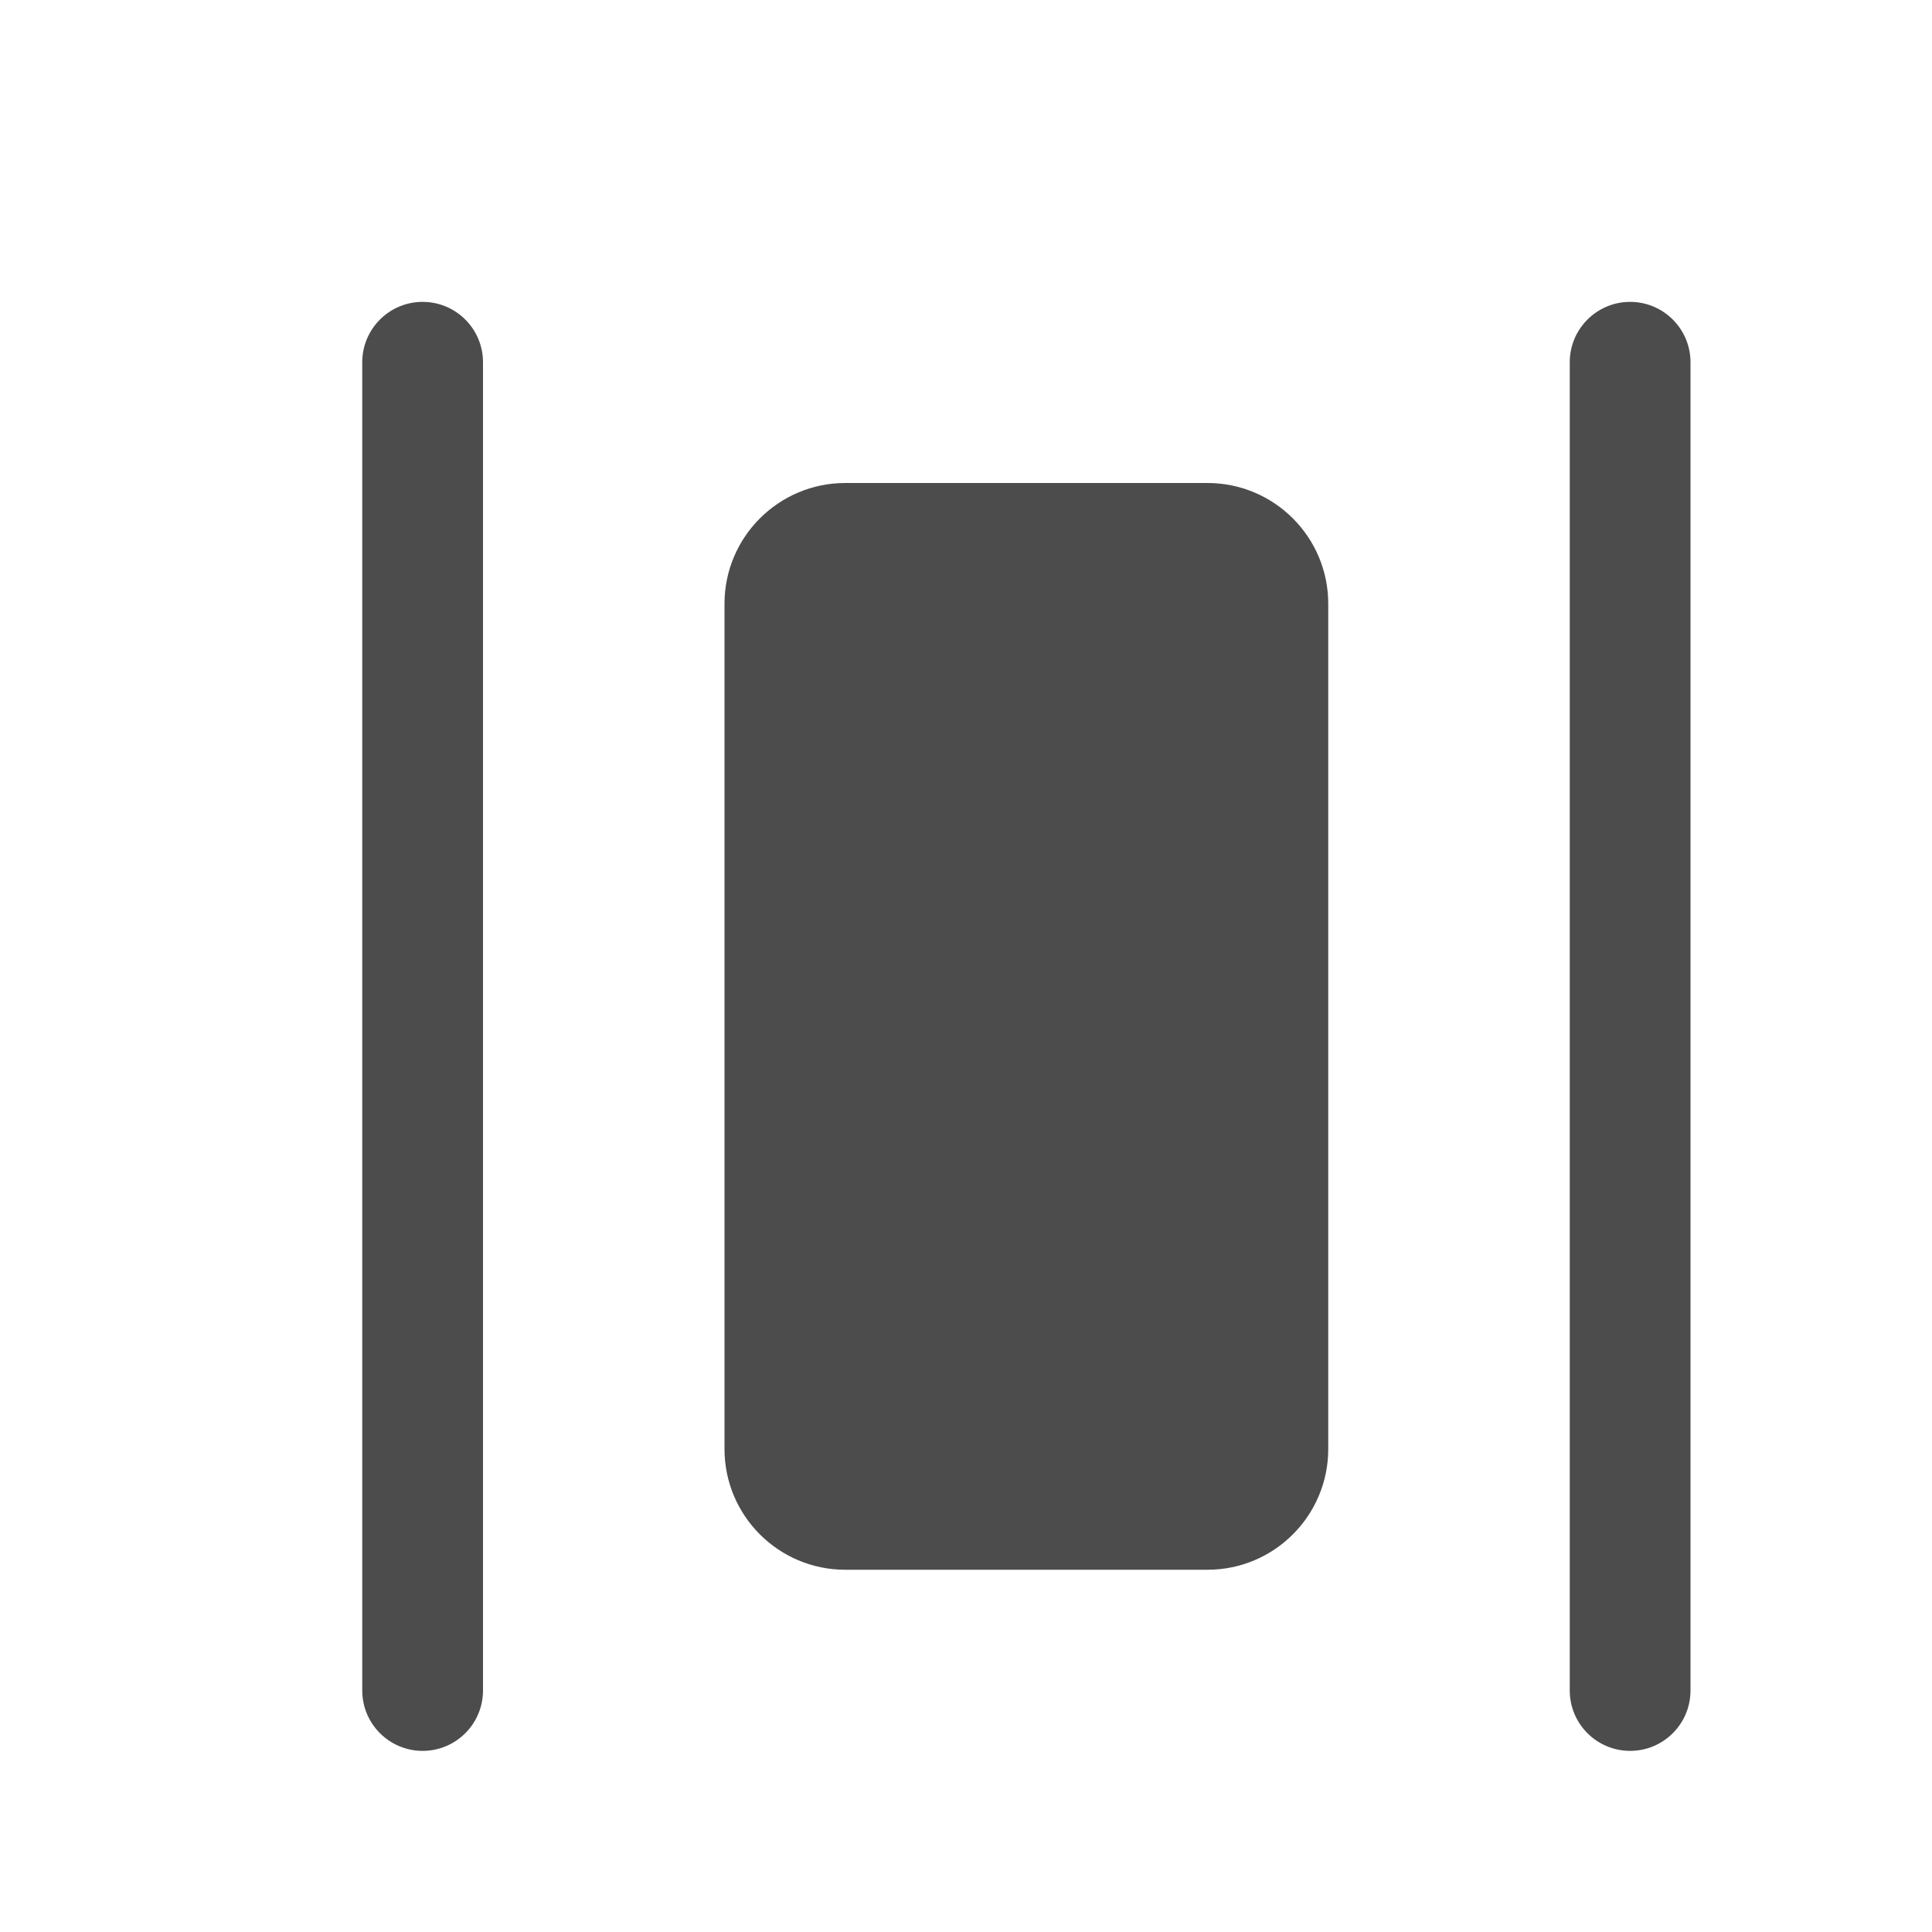
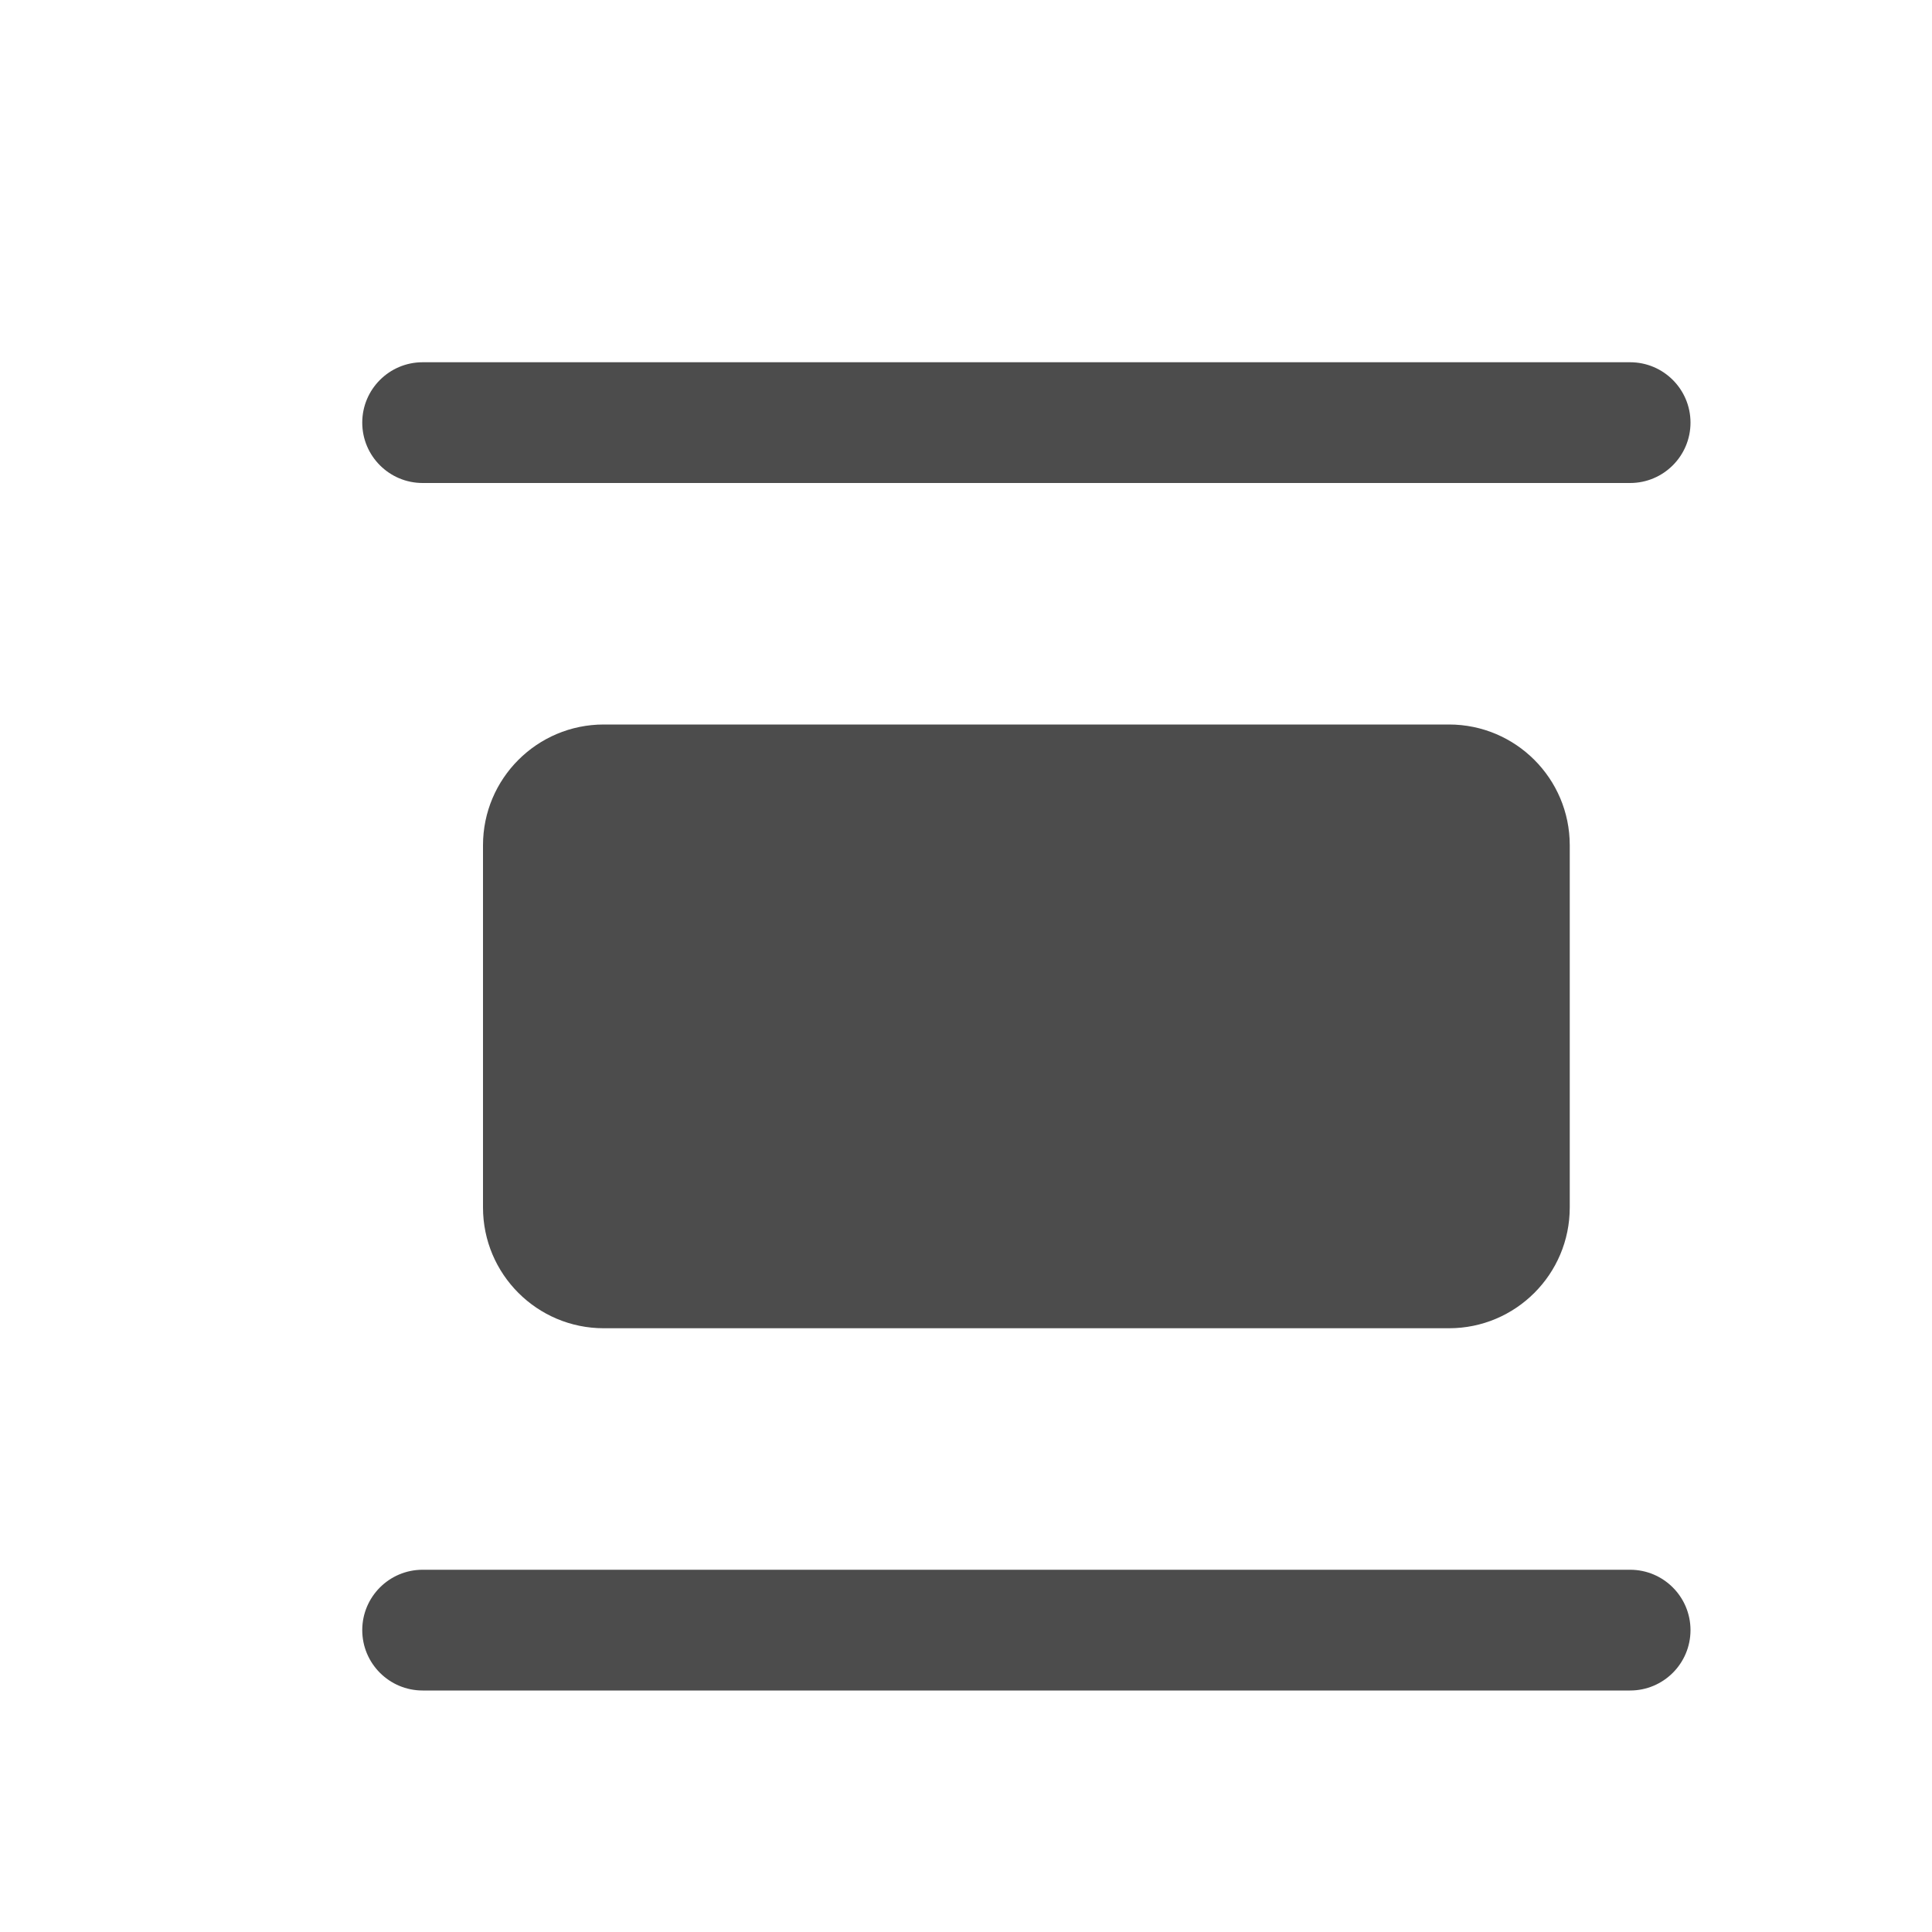
<svg xmlns="http://www.w3.org/2000/svg" width="16px" height="16px" viewBox="0 0 16 16" version="1.1">
  <g id="控件" stroke="none" stroke-width="1" fill="none" fill-rule="evenodd">
    <g id="编组">
      <rect id="矩形" fill="#D8D8D8" opacity="0" x="0" y="0" width="16" height="16" />
-       <path d="M4,3 L4,14 C4,14.276 3.776,14.5 3.5,14.5 C3.224,14.5 3,14.276 3,14 L3,3 C3,2.724 3.224,2.5 3.5,2.5 C3.776,2.5 4,2.724 4,3 Z M14,3 L14,14 C14,14.276 13.776,14.5 13.5,14.5 C13.224,14.5 13,14.276 13,14 L13,3 C13,2.724 13.224,2.5 13.5,2.5 C13.776,2.5 14,2.724 14,3 Z M7,4 L10,4 C10.552,4 11,4.448 11,5 L11,12 C11,12.552 10.552,13 10,13 L7,13 C6.448,13 6,12.552 6,12 L6,5 C6,4.448 6.448,4 7,4 Z" id="形状结合" fill-opacity="0.7" fill="#000000" fill-rule="nonzero" />
+       <path d="M4,3.5 L4,13.5 C4,13.776 3.776,14 3.5,14 C3.224,14 3,13.776 3,13.5 L3,3.5 C3,3.224 3.224,3 3.5,3 C3.776,3 4,3.224 4,3.5 Z M14,3.5 L14,13.5 C14,13.776 13.776,14 13.5,14 C13.224,14 13,13.776 13,13.5 L13,3.5 C13,3.224 13.224,3 13.5,3 C13.776,3 14,3.224 14,3.5 Z M7,4 L10,4 C10.552,4 11,4.448 11,5 L11,12 C11,12.552 10.552,13 10,13 L7,13 C6.448,13 6,12.552 6,12 L6,5 C6,4.448 6.448,4 7,4 Z" id="形状结合" fill-opacity="0.7" fill="#000000" fill-rule="nonzero" transform="translate(8.5, 8.5) scale(-1, 1) rotate(90) translate(-8.5, -8.5) " />
    </g>
  </g>
</svg>
